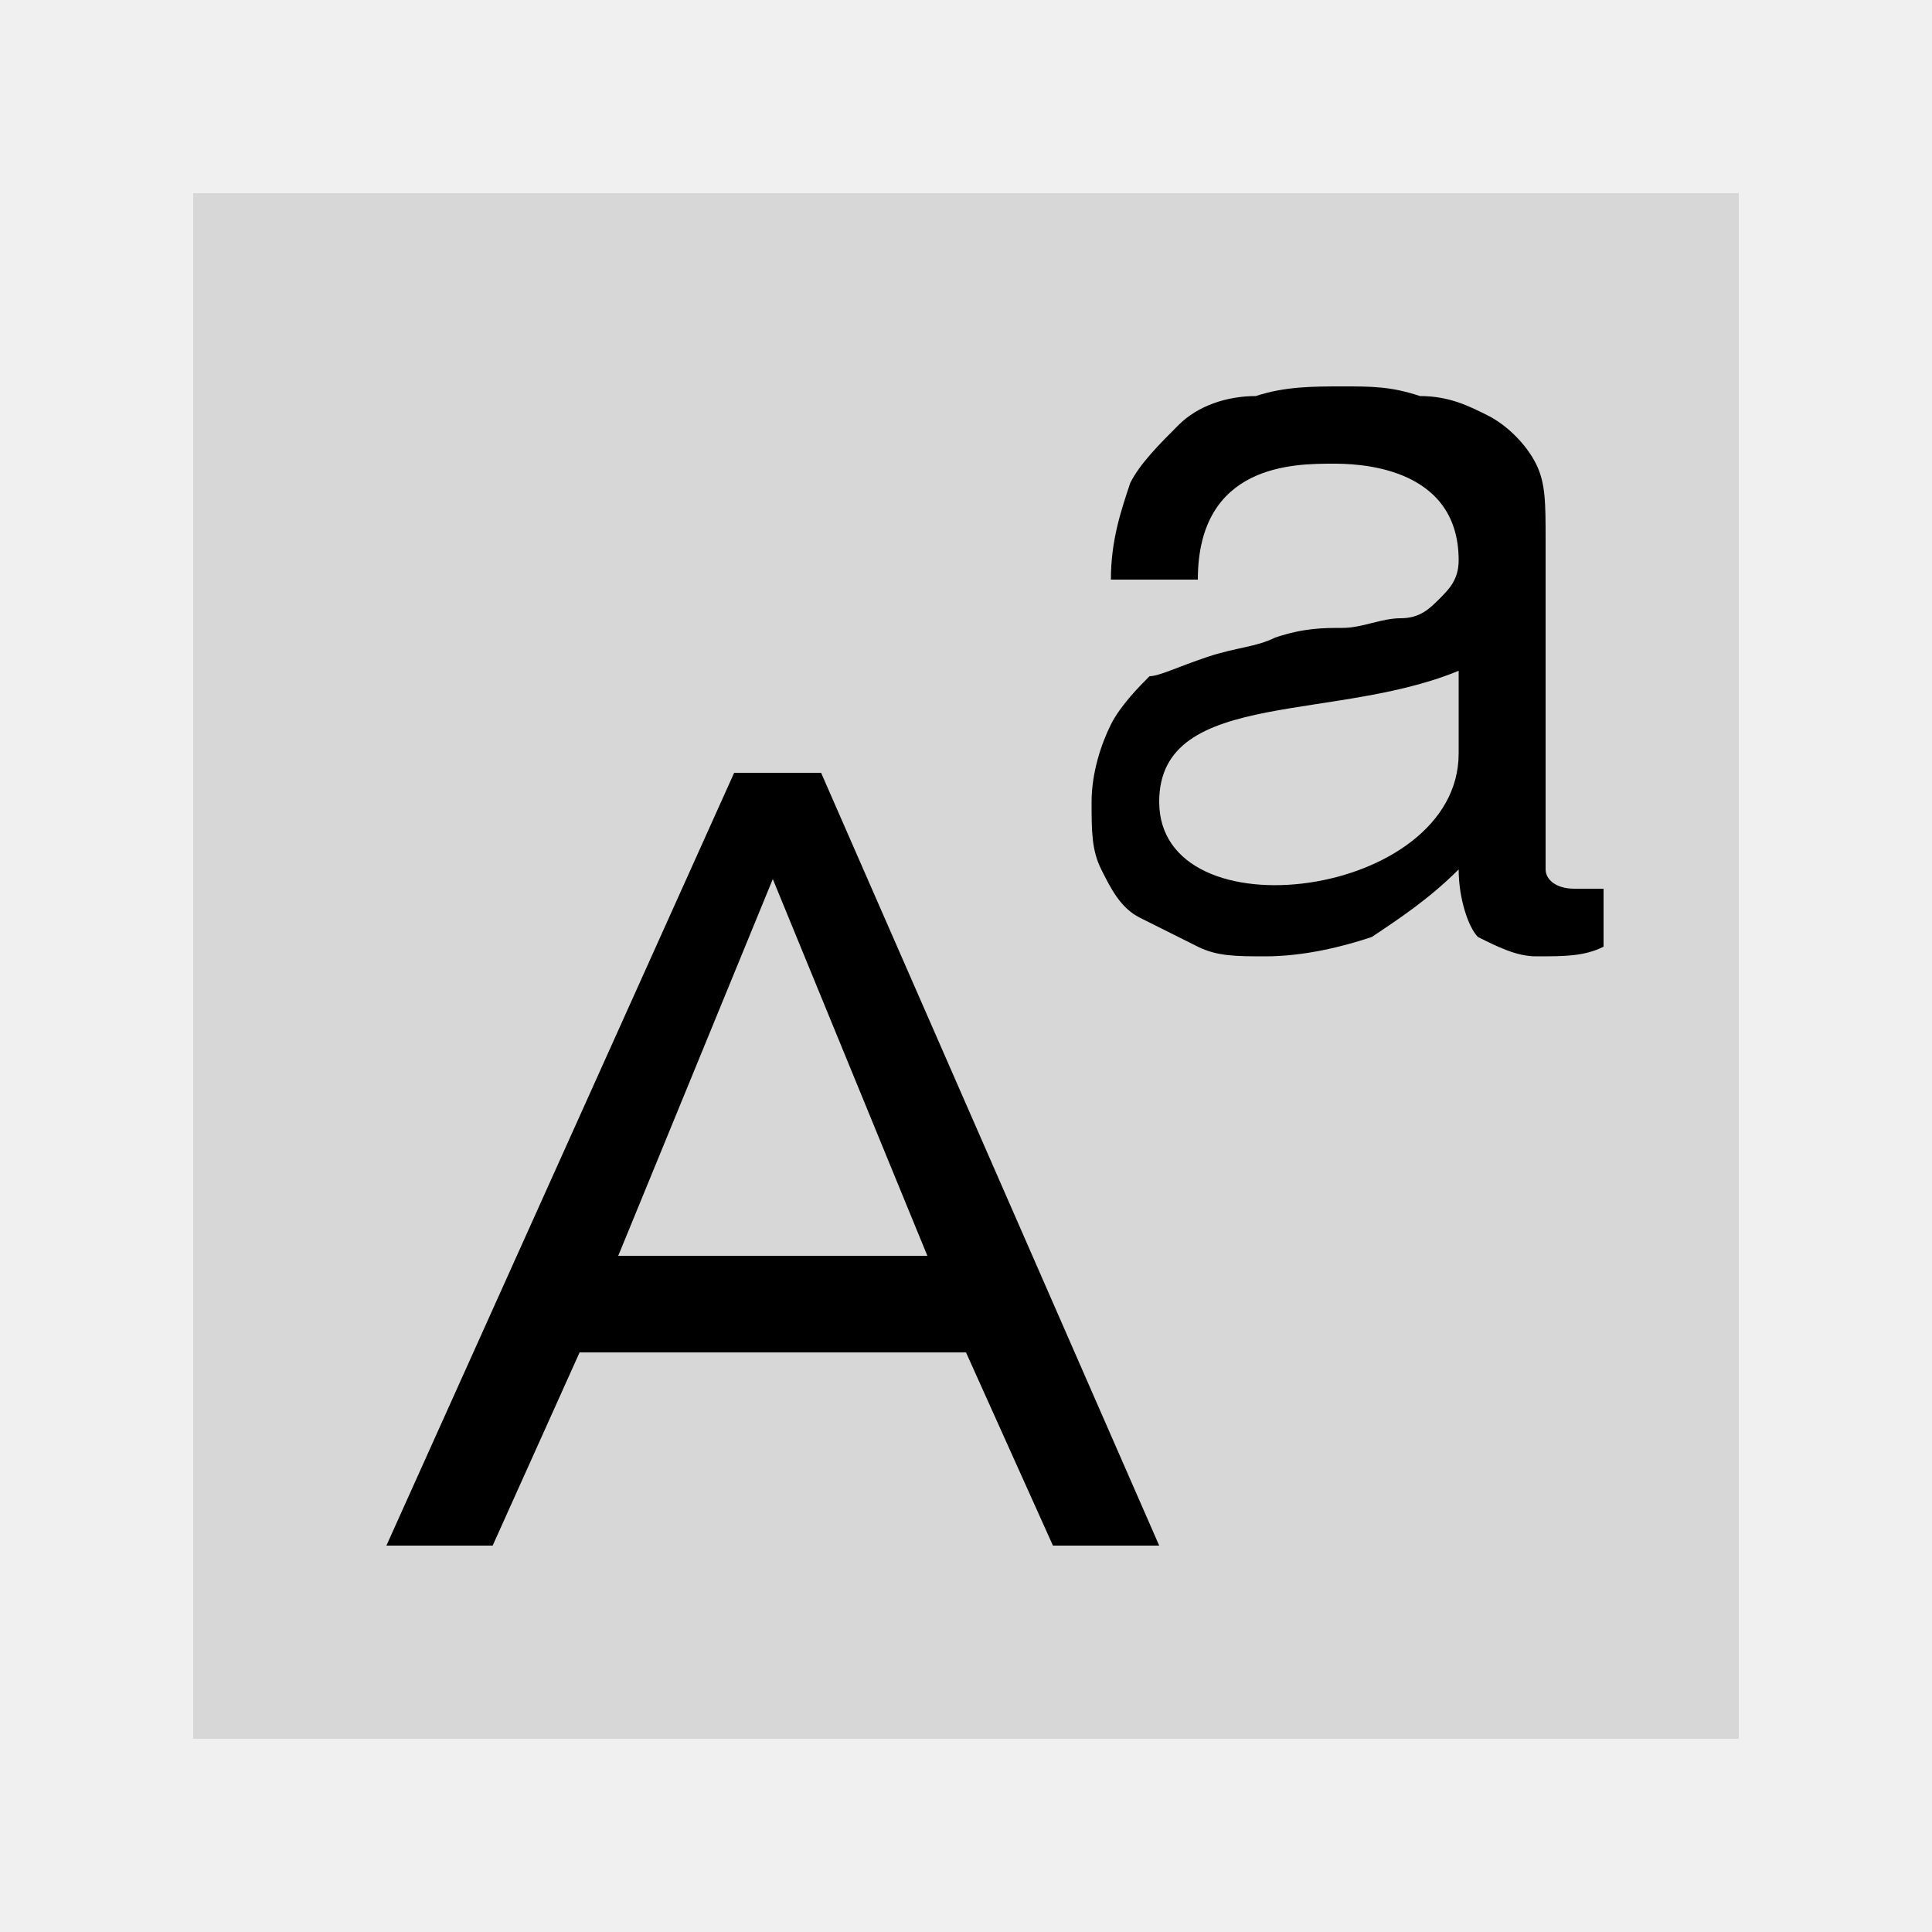
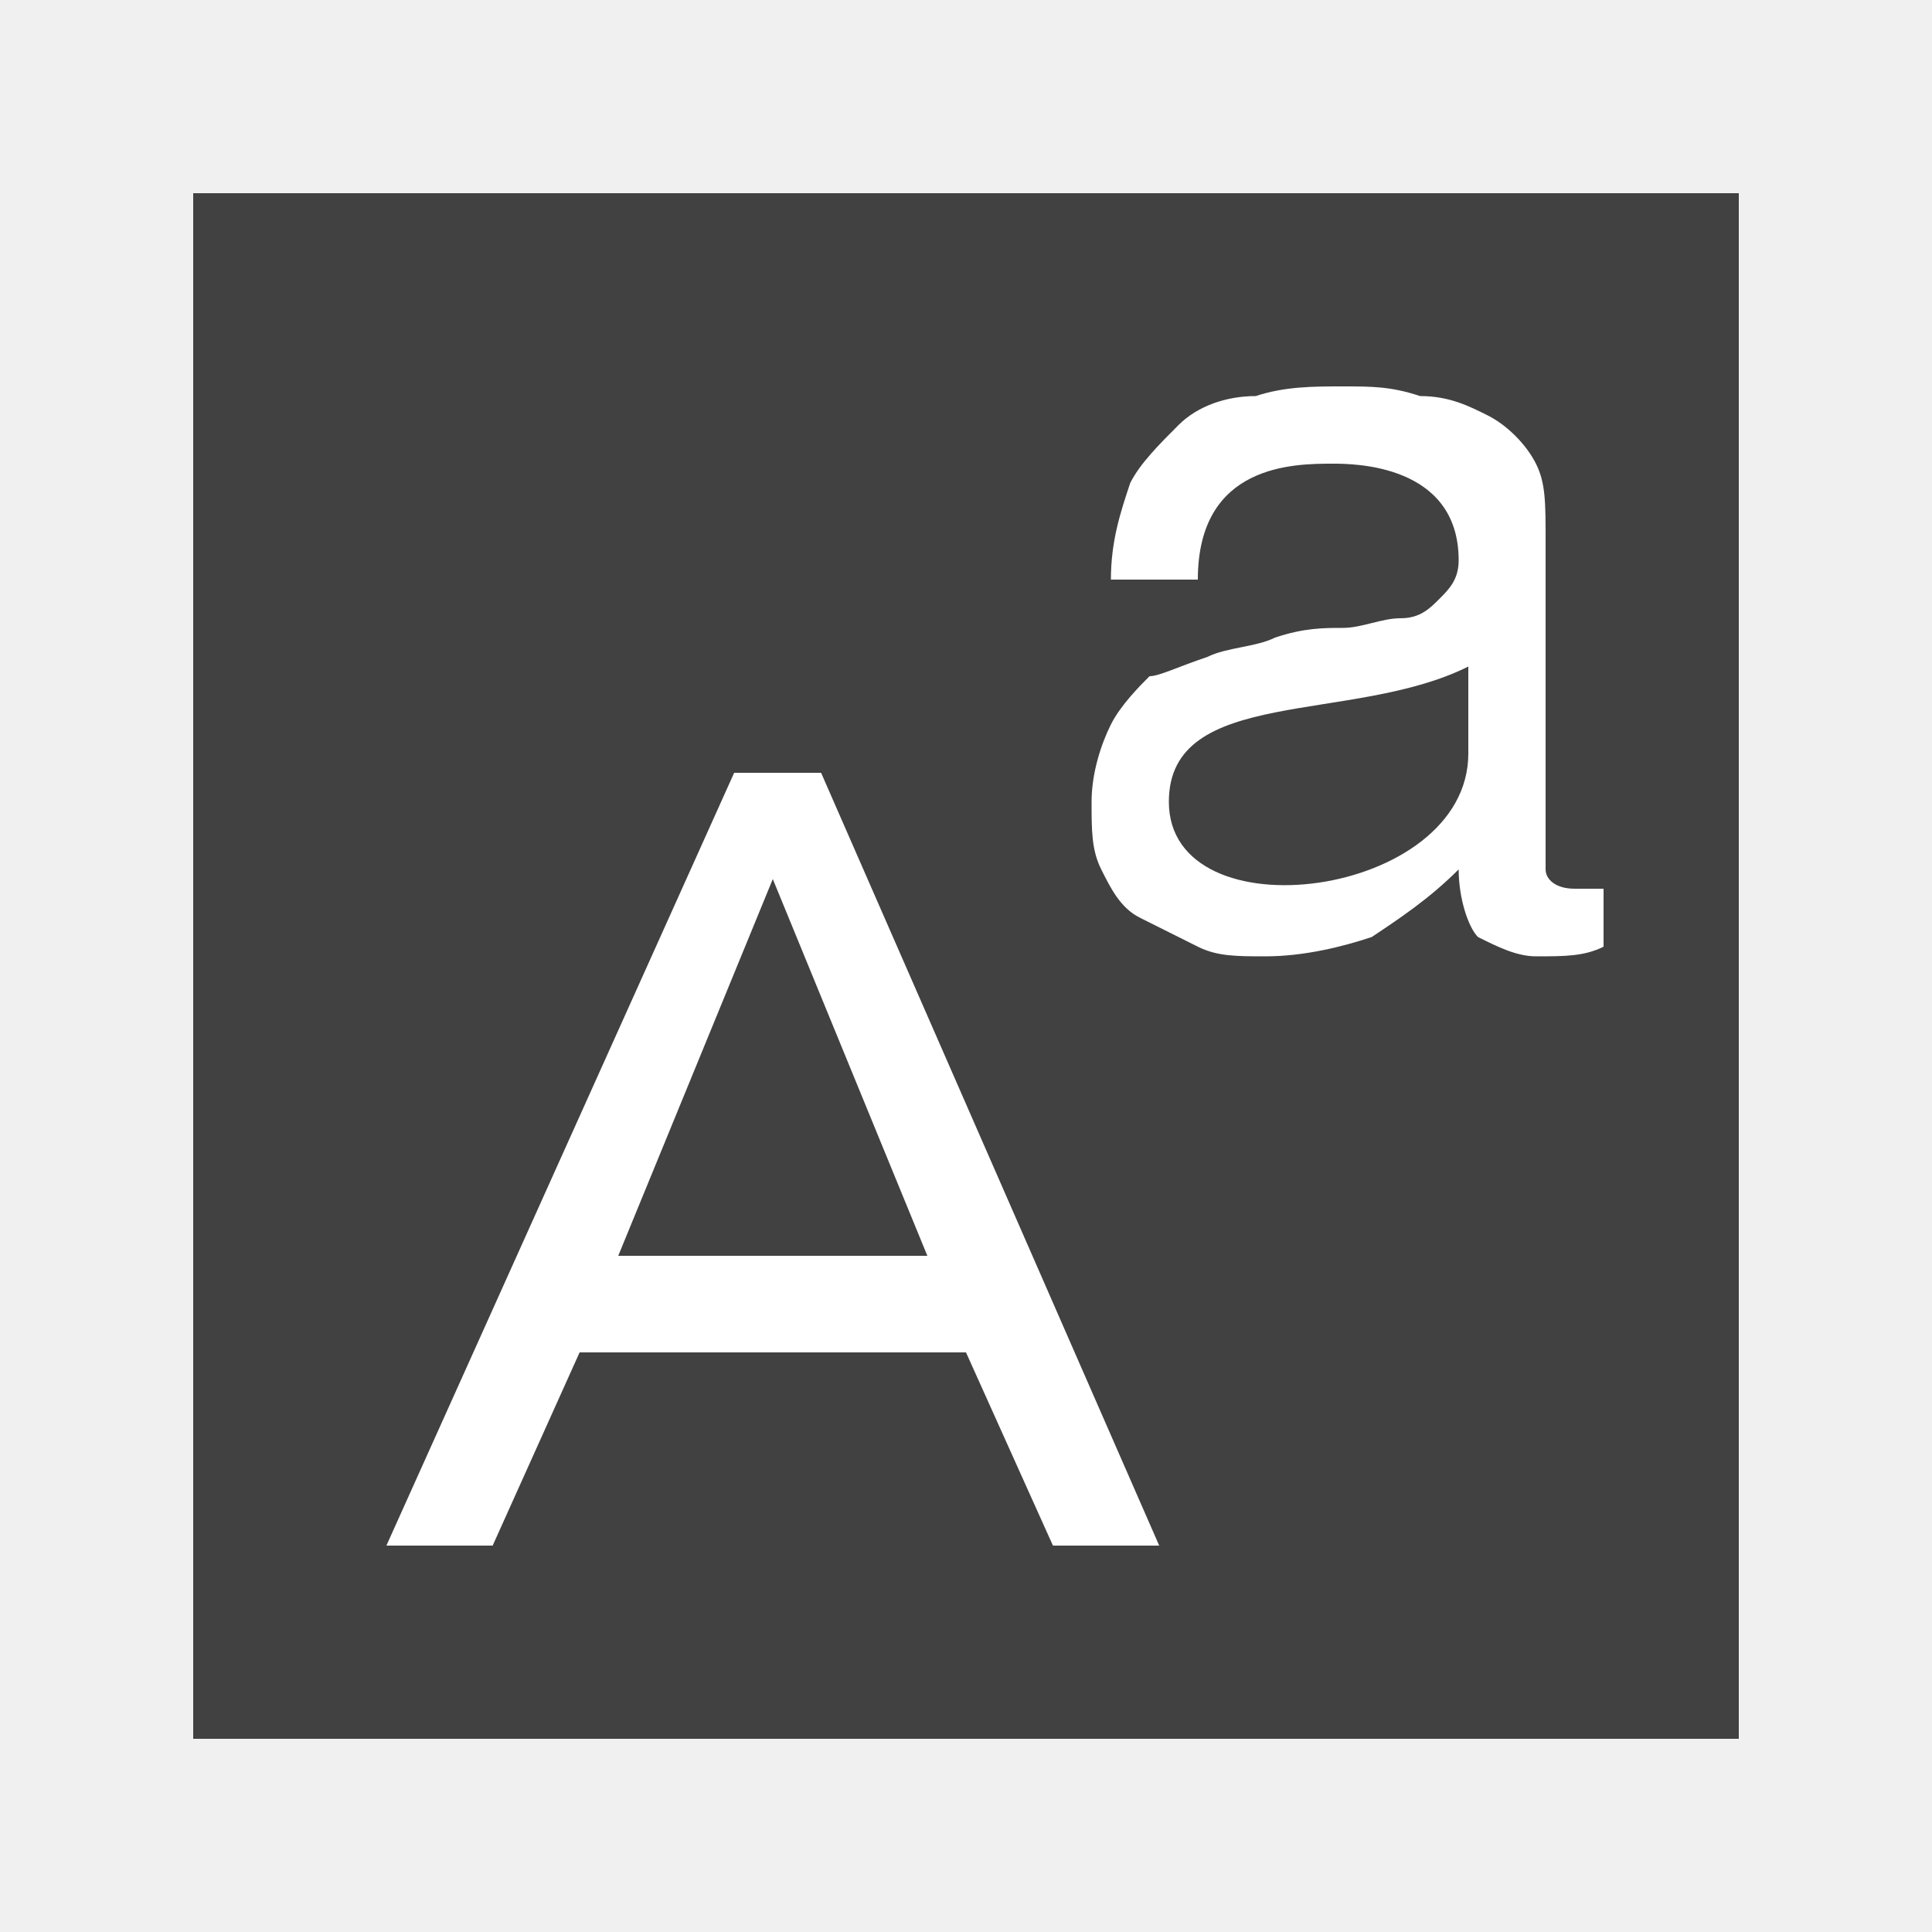
<svg xmlns="http://www.w3.org/2000/svg" version="1.1" id="Layer_1" x="0px" y="0px" viewBox="0 0 20 20" style="enable-background:new 0 0 20 20;" xml:space="preserve">
  <style type="text/css">
	.st0{fill:none;}
- 	.st1{fill:#D7D7D7;}
+ 	.st1{fill:#414141;}
+ 	.st2{fill:#FFFFFF;}
</style>
-   <rect class="st0" width="20" height="20" />
-   <rect x="2" y="2" class="st1" width="16" height="16" />
-   <path d="M7.6,8h0.9l3.5,8h-1.1L10,14H6l-0.9,2H4L7.6,8z M8,9.1L6.4,13h3.2L8,9.1z" />
-   <path d="M16.6,9.8c-0.2,0.1-0.4,0.1-0.7,0.1c-0.2,0-0.4-0.1-0.6-0.2c-0.1-0.1-0.2-0.4-0.2-0.7c-0.3,0.3-0.6,0.5-0.9,0.7  c-0.3,0.1-0.7,0.2-1.1,0.2c-0.3,0-0.5,0-0.7-0.1c-0.2-0.1-0.4-0.2-0.6-0.3c-0.2-0.1-0.3-0.3-0.4-0.5c-0.1-0.2-0.1-0.4-0.1-0.7  c0-0.3,0.1-0.6,0.2-0.8c0.1-0.2,0.3-0.4,0.4-0.5C12,7,12.2,6.9,12.5,6.8s0.5-0.1,0.7-0.2c0.3-0.1,0.5-0.1,0.7-0.1  c0.2,0,0.4-0.1,0.6-0.1c0.2,0,0.3-0.1,0.4-0.2c0.1-0.1,0.2-0.2,0.2-0.4c0-1-1.1-1-1.3-1c-0.4,0-1.4,0-1.4,1.2h-0.9  c0-0.4,0.1-0.7,0.2-1c0.1-0.2,0.3-0.4,0.5-0.6c0.2-0.2,0.5-0.3,0.8-0.3C13.3,4,13.6,4,13.9,4c0.3,0,0.5,0,0.8,0.1  c0.3,0,0.5,0.1,0.7,0.2c0.2,0.1,0.4,0.3,0.5,0.5C16,5,16,5.2,16,5.6v2.9c0,0.2,0,0.4,0,0.5c0,0.1,0.1,0.2,0.3,0.2c0.1,0,0.2,0,0.3,0  V9.8z M15.2,6.9C13.9,7.5,12,7.1,12,8.3c0,1.4,3.1,1,3.1-0.5V6.9z" />
+   <g>
+     <rect class="st0" width="20" height="20" />
+     <rect x="2" y="2" class="st1" width="16" height="16" />
+     <path class="st2" d="M7.6,8h0.9l3.5,8h-1.1L10,14H6l-0.9,2H4L7.6,8z M8,9.1L6.4,13h3.2L8,9.1z" />
+     <path class="st2" d="M16.6,9.8c-0.2,0.1-0.4,0.1-0.7,0.1c-0.2,0-0.4-0.1-0.6-0.2c-0.1-0.1-0.2-0.4-0.2-0.7   c-0.3,0.3-0.6,0.5-0.9,0.7c-0.3,0.1-0.7,0.2-1.1,0.2c-0.3,0-0.5,0-0.7-0.1c-0.2-0.1-0.4-0.2-0.6-0.3c-0.2-0.1-0.3-0.3-0.4-0.5   c-0.1-0.2-0.1-0.4-0.1-0.7c0-0.3,0.1-0.6,0.2-0.8c0.1-0.2,0.3-0.4,0.4-0.5C12,7,12.2,6.9,12.5,6.8c0.2-0.1,0.5-0.1,0.7-0.2   c0.3-0.1,0.5-0.1,0.7-0.1c0.2,0,0.4-0.1,0.6-0.1c0.2,0,0.3-0.1,0.4-0.2c0.1-0.1,0.2-0.2,0.2-0.4c0-1-1.1-1-1.3-1   c-0.4,0-1.4,0-1.4,1.2h-0.9c0-0.4,0.1-0.7,0.2-1c0.1-0.2,0.3-0.4,0.5-0.6c0.2-0.2,0.5-0.3,0.8-0.3C13.3,4,13.6,4,13.9,4   c0.3,0,0.5,0,0.8,0.1c0.3,0,0.5,0.1,0.7,0.2c0.2,0.1,0.4,0.3,0.5,0.5C16,5,16,5.2,16,5.6v2.9c0,0.2,0,0.4,0,0.5   c0,0.1,0.1,0.2,0.3,0.2c0.1,0,0.2,0,0.3,0V9.8z M15.2,6.9c-1.2,0.6-3.1,0.2-3.1,1.4c0,1.4,3.1,1,3.1-0.5V6.9z" />
+   </g>
</svg>
